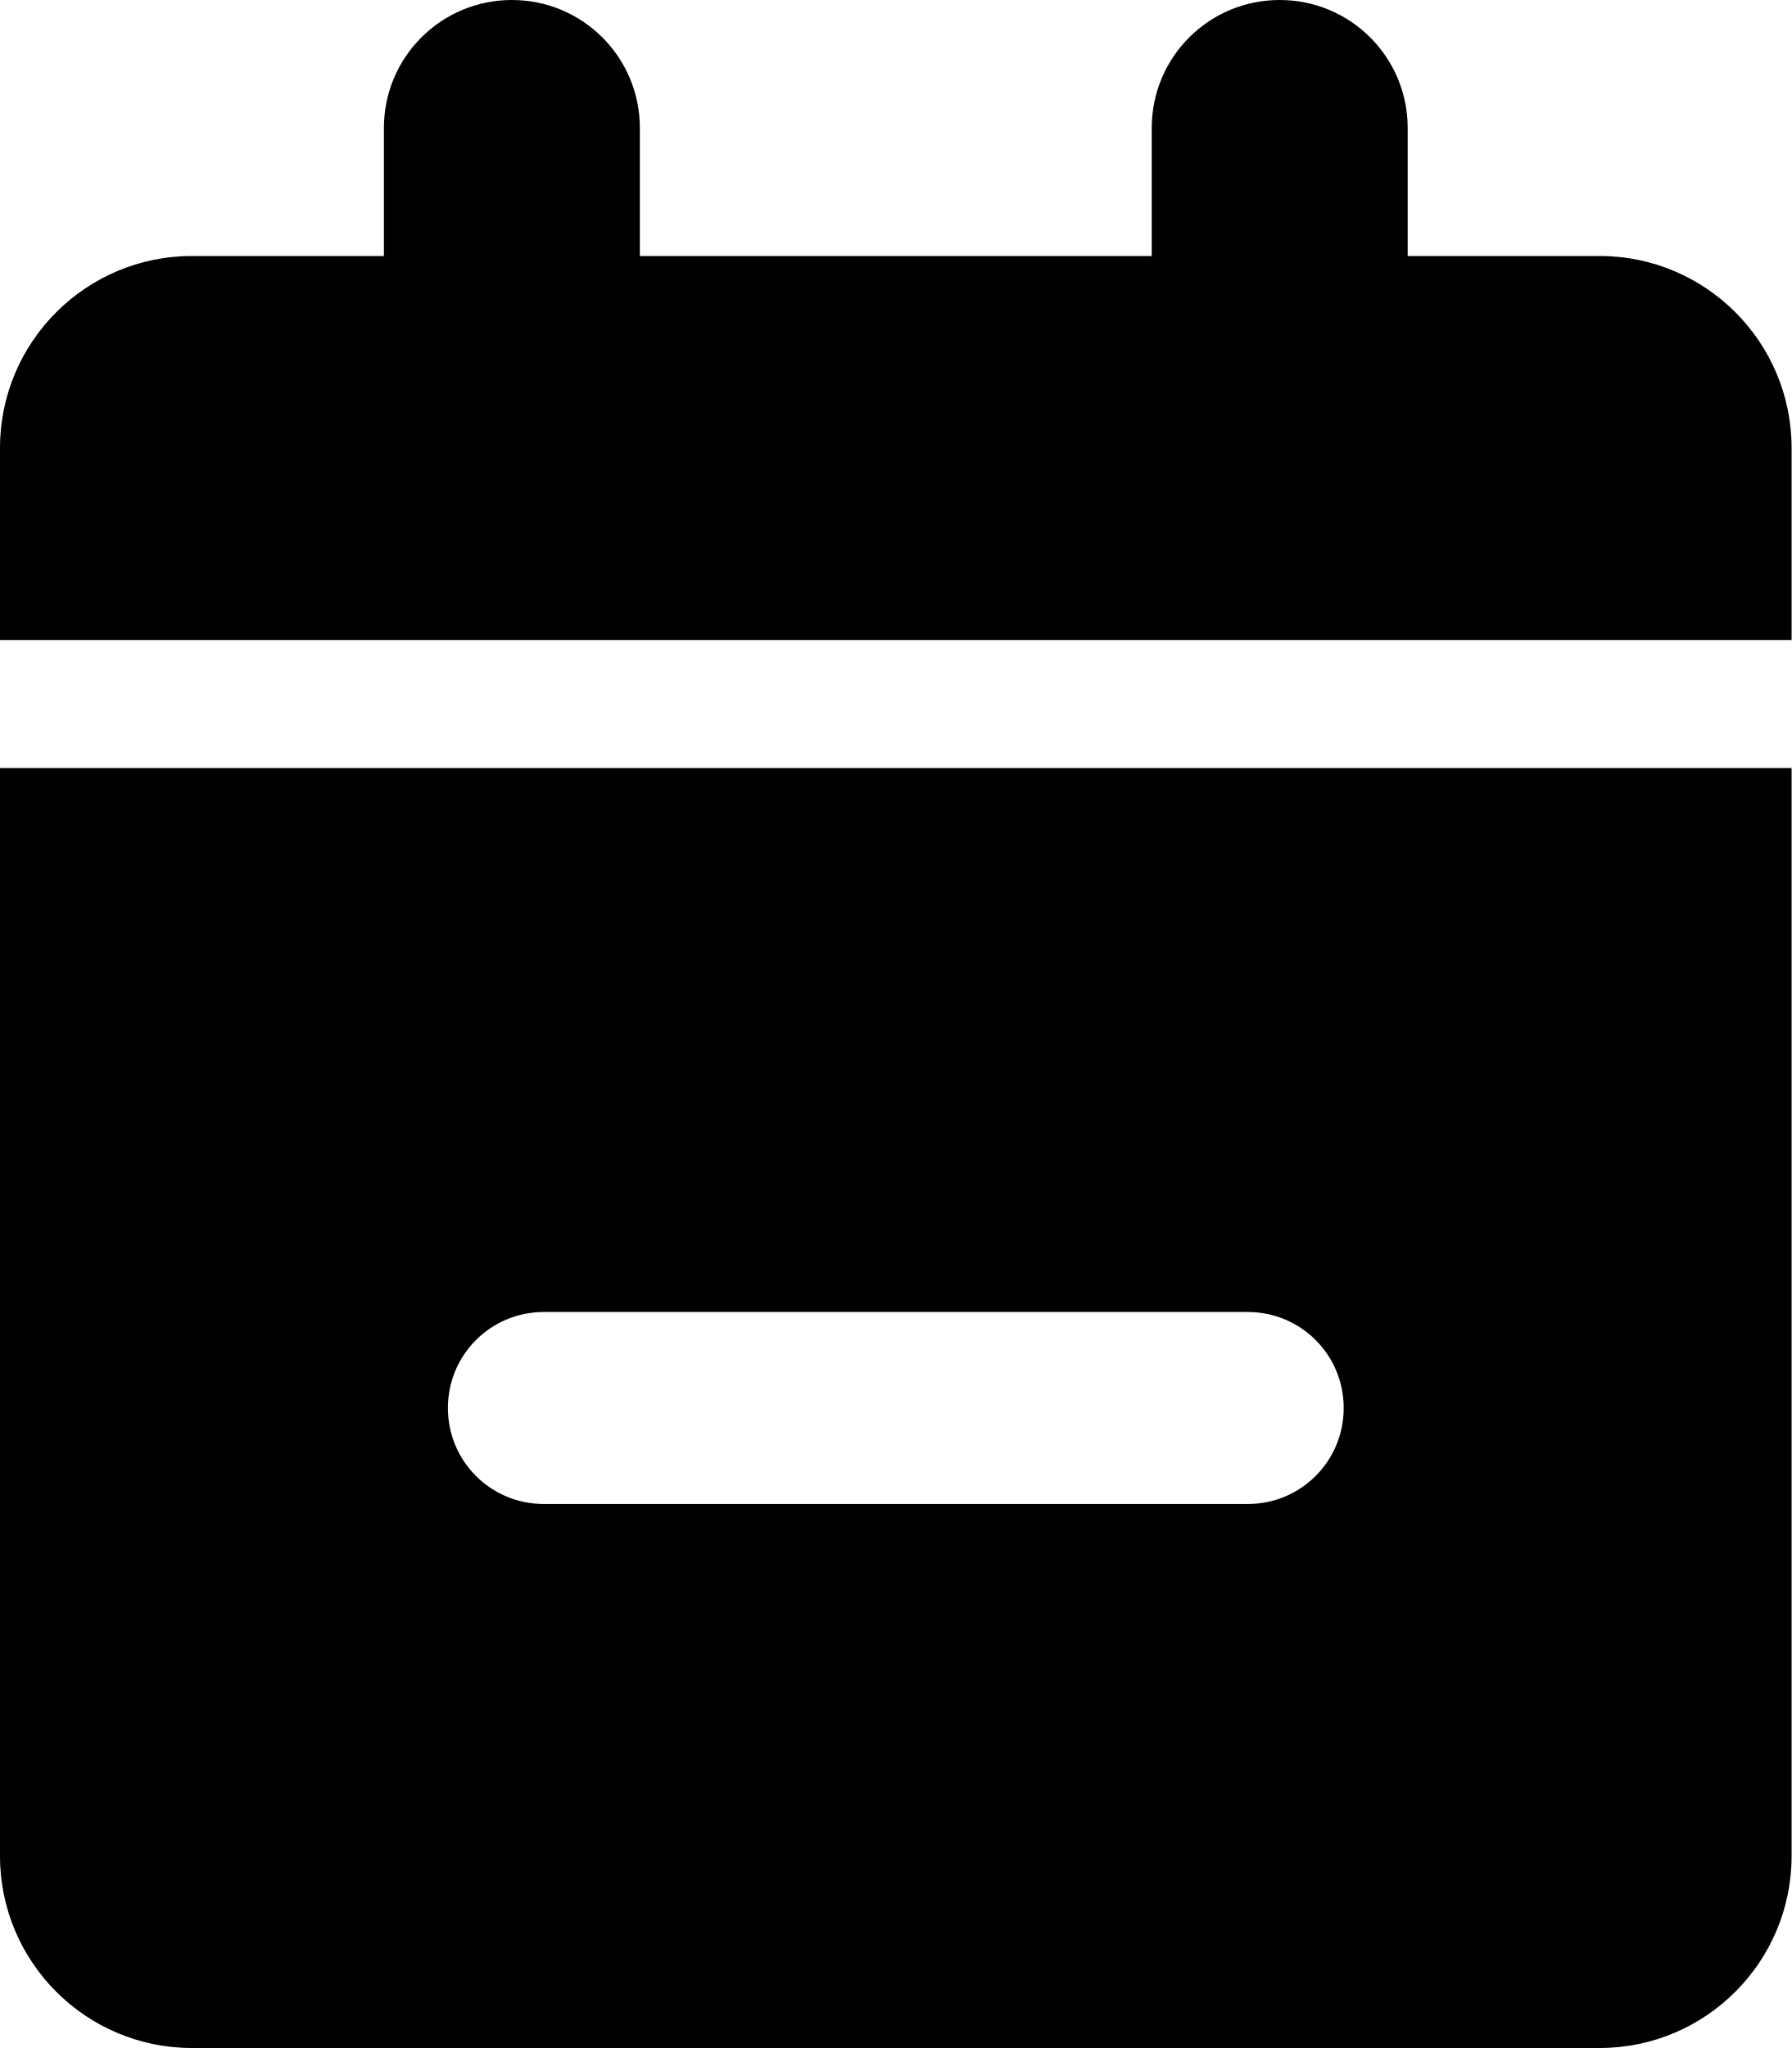
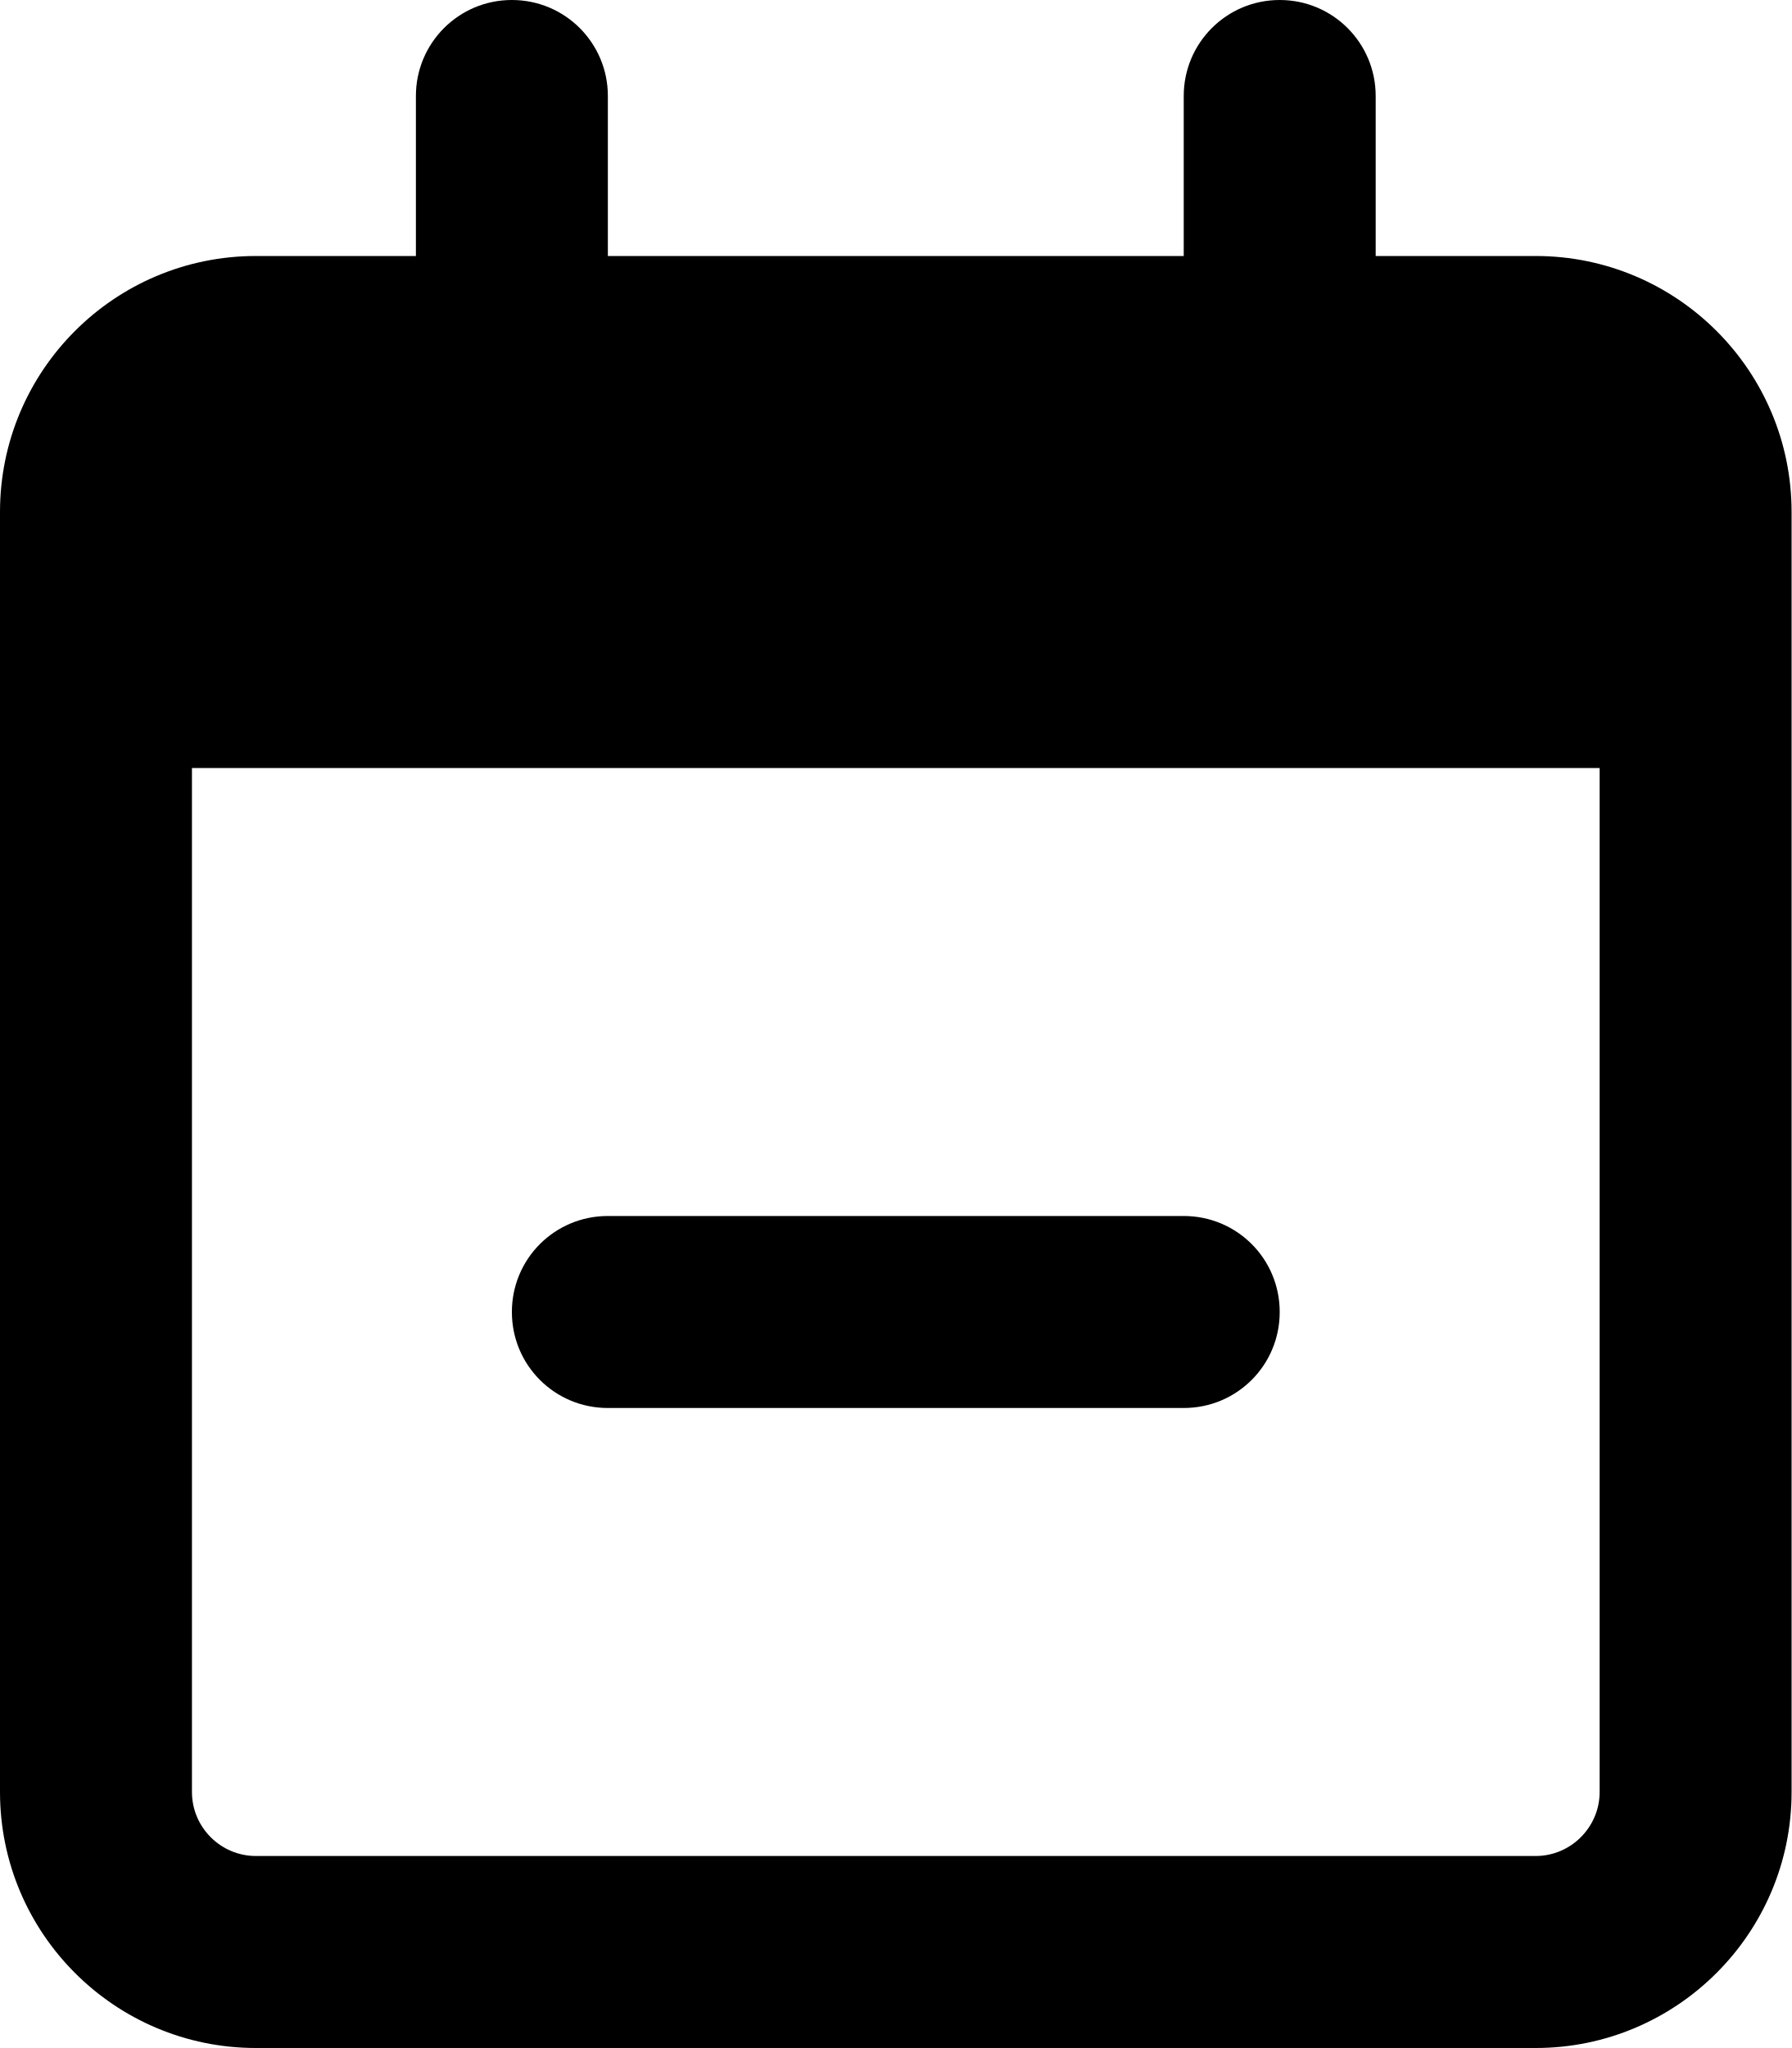
<svg xmlns="http://www.w3.org/2000/svg" viewBox="0 0 448 512">
-   <path d="M128 0c17.7 0 32 14.3 32 32V64H288V32c0-17.7 14.3-32 32-32s32 14.3 32 32V64h48c26.5 0 48 21.5 48 48v48H0V112C0 85.5 21.5 64 48 64H96V32c0-17.7 14.3-32 32-32zM0 192H448V464c0 26.5-21.5 48-48 48H48c-26.5 0-48-21.5-48-48V192zM312 376c13.3 0 24-10.7 24-24s-10.7-24-24-24H136c-13.3 0-24 10.7-24 24s10.7 24 24 24H312z" />
+   <path d="M152 352C138.7 352 128 341.3 128 328C128 314.7 138.7 304 152 304H296C309.3 304 320 314.7 320 328C320 341.3 309.3 352 296 352H152zM128 0C141.3 0 152 10.75 152 24V64H296V24C296 10.75 306.7 0 320 0C333.3 0 344 10.75 344 24V64H384C419.3 64 448 92.65 448 128V448C448 483.3 419.3 512 384 512H64C28.65 512 0 483.3 0 448V128C0 92.65 28.65 64 64 64H104V24C104 10.75 114.7 0 128 0zM400 192H48V448C48 456.8 55.16 464 64 464H384C392.8 464 400 456.8 400 448V192z" />
</svg>
